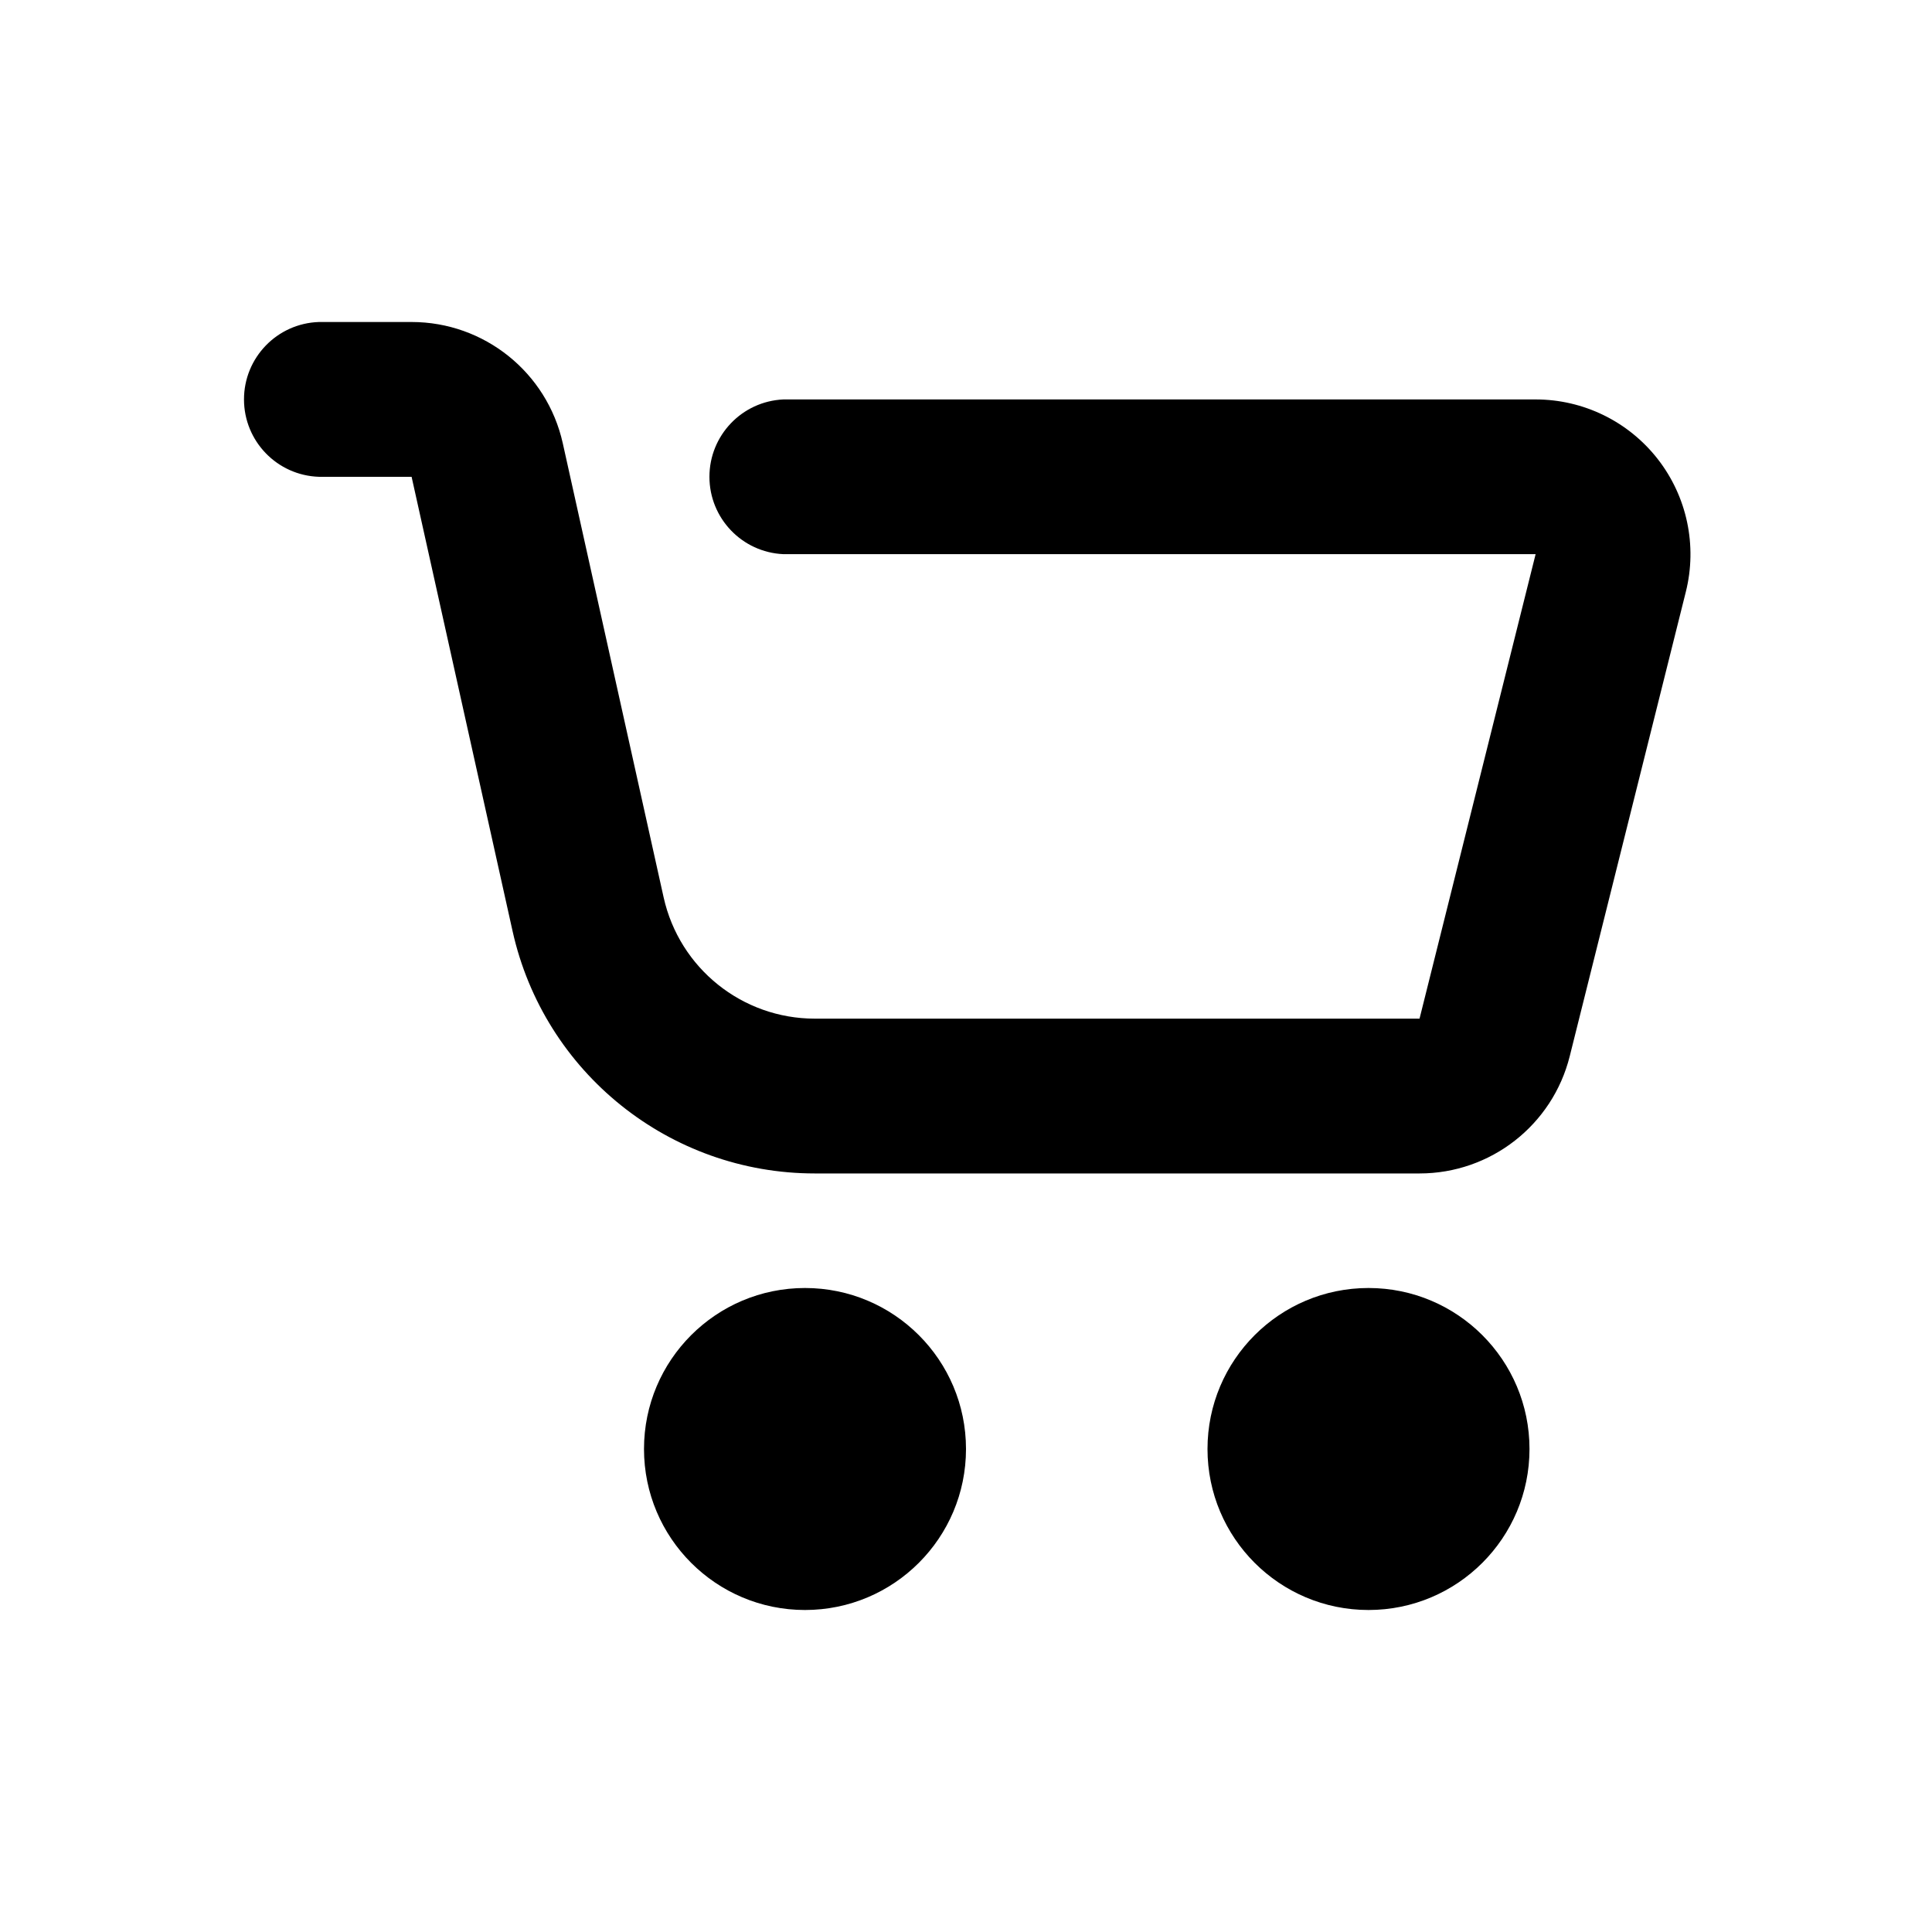
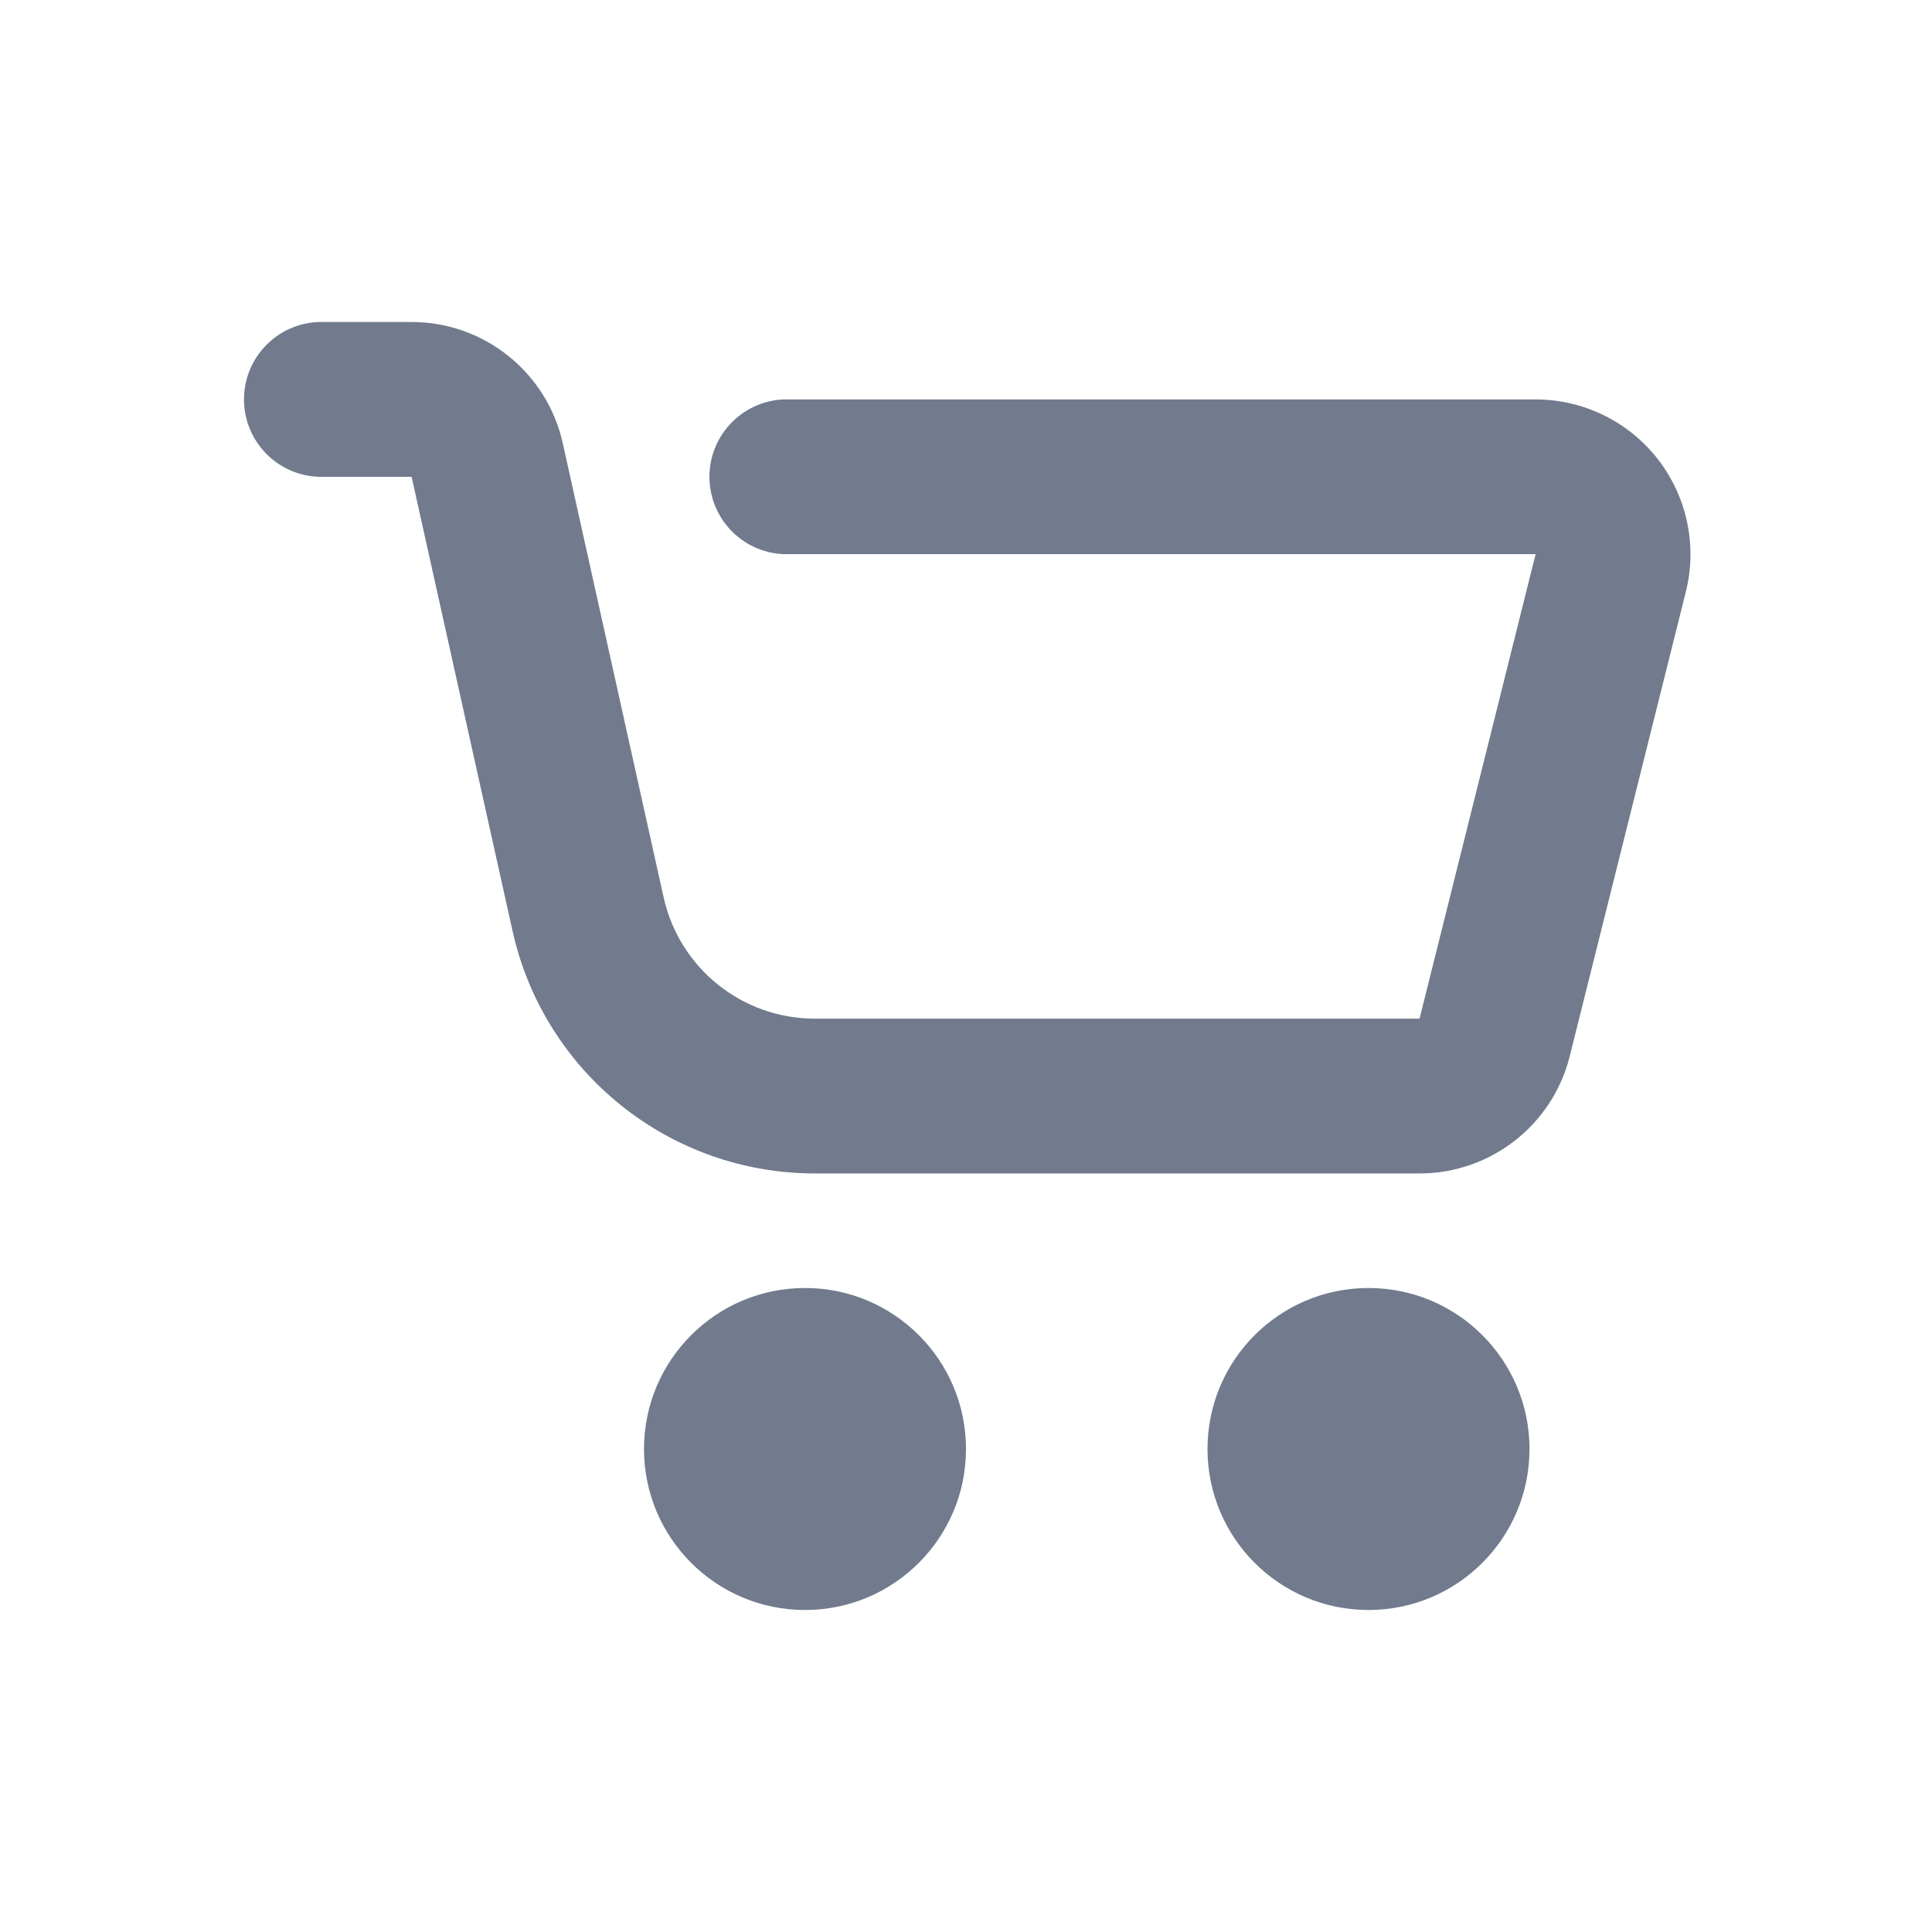
- <svg xmlns="http://www.w3.org/2000/svg" viewBox="-3 -4 24 24" width="28" fill="currentColor">
+ <svg xmlns="http://www.w3.org/2000/svg" viewBox="-3 -4 24 24" width="28" fill="#717b8d">
  <path d="M7 16a2 2 0 1 1 0-4 2 2 0 0 1 0 4zm7 0a2 2 0 1 1 0-4 2 2 0 0 1 0 4zM.962 1.923A.962.962 0 0 1 .962 0h1.151c.902 0 1.682.626 1.878 1.506l1.253 5.642c.196.88.976 1.506 1.878 1.506h7.512l1.442-5.77H6.731a.962.962 0 0 1 0-1.922h9.345a1.923 1.923 0 0 1 1.866 2.39L16.5 9.12a1.923 1.923 0 0 1-1.866 1.457H7.122a3.846 3.846 0 0 1-3.755-3.012L2.113 1.923H.962z" />
</svg>
